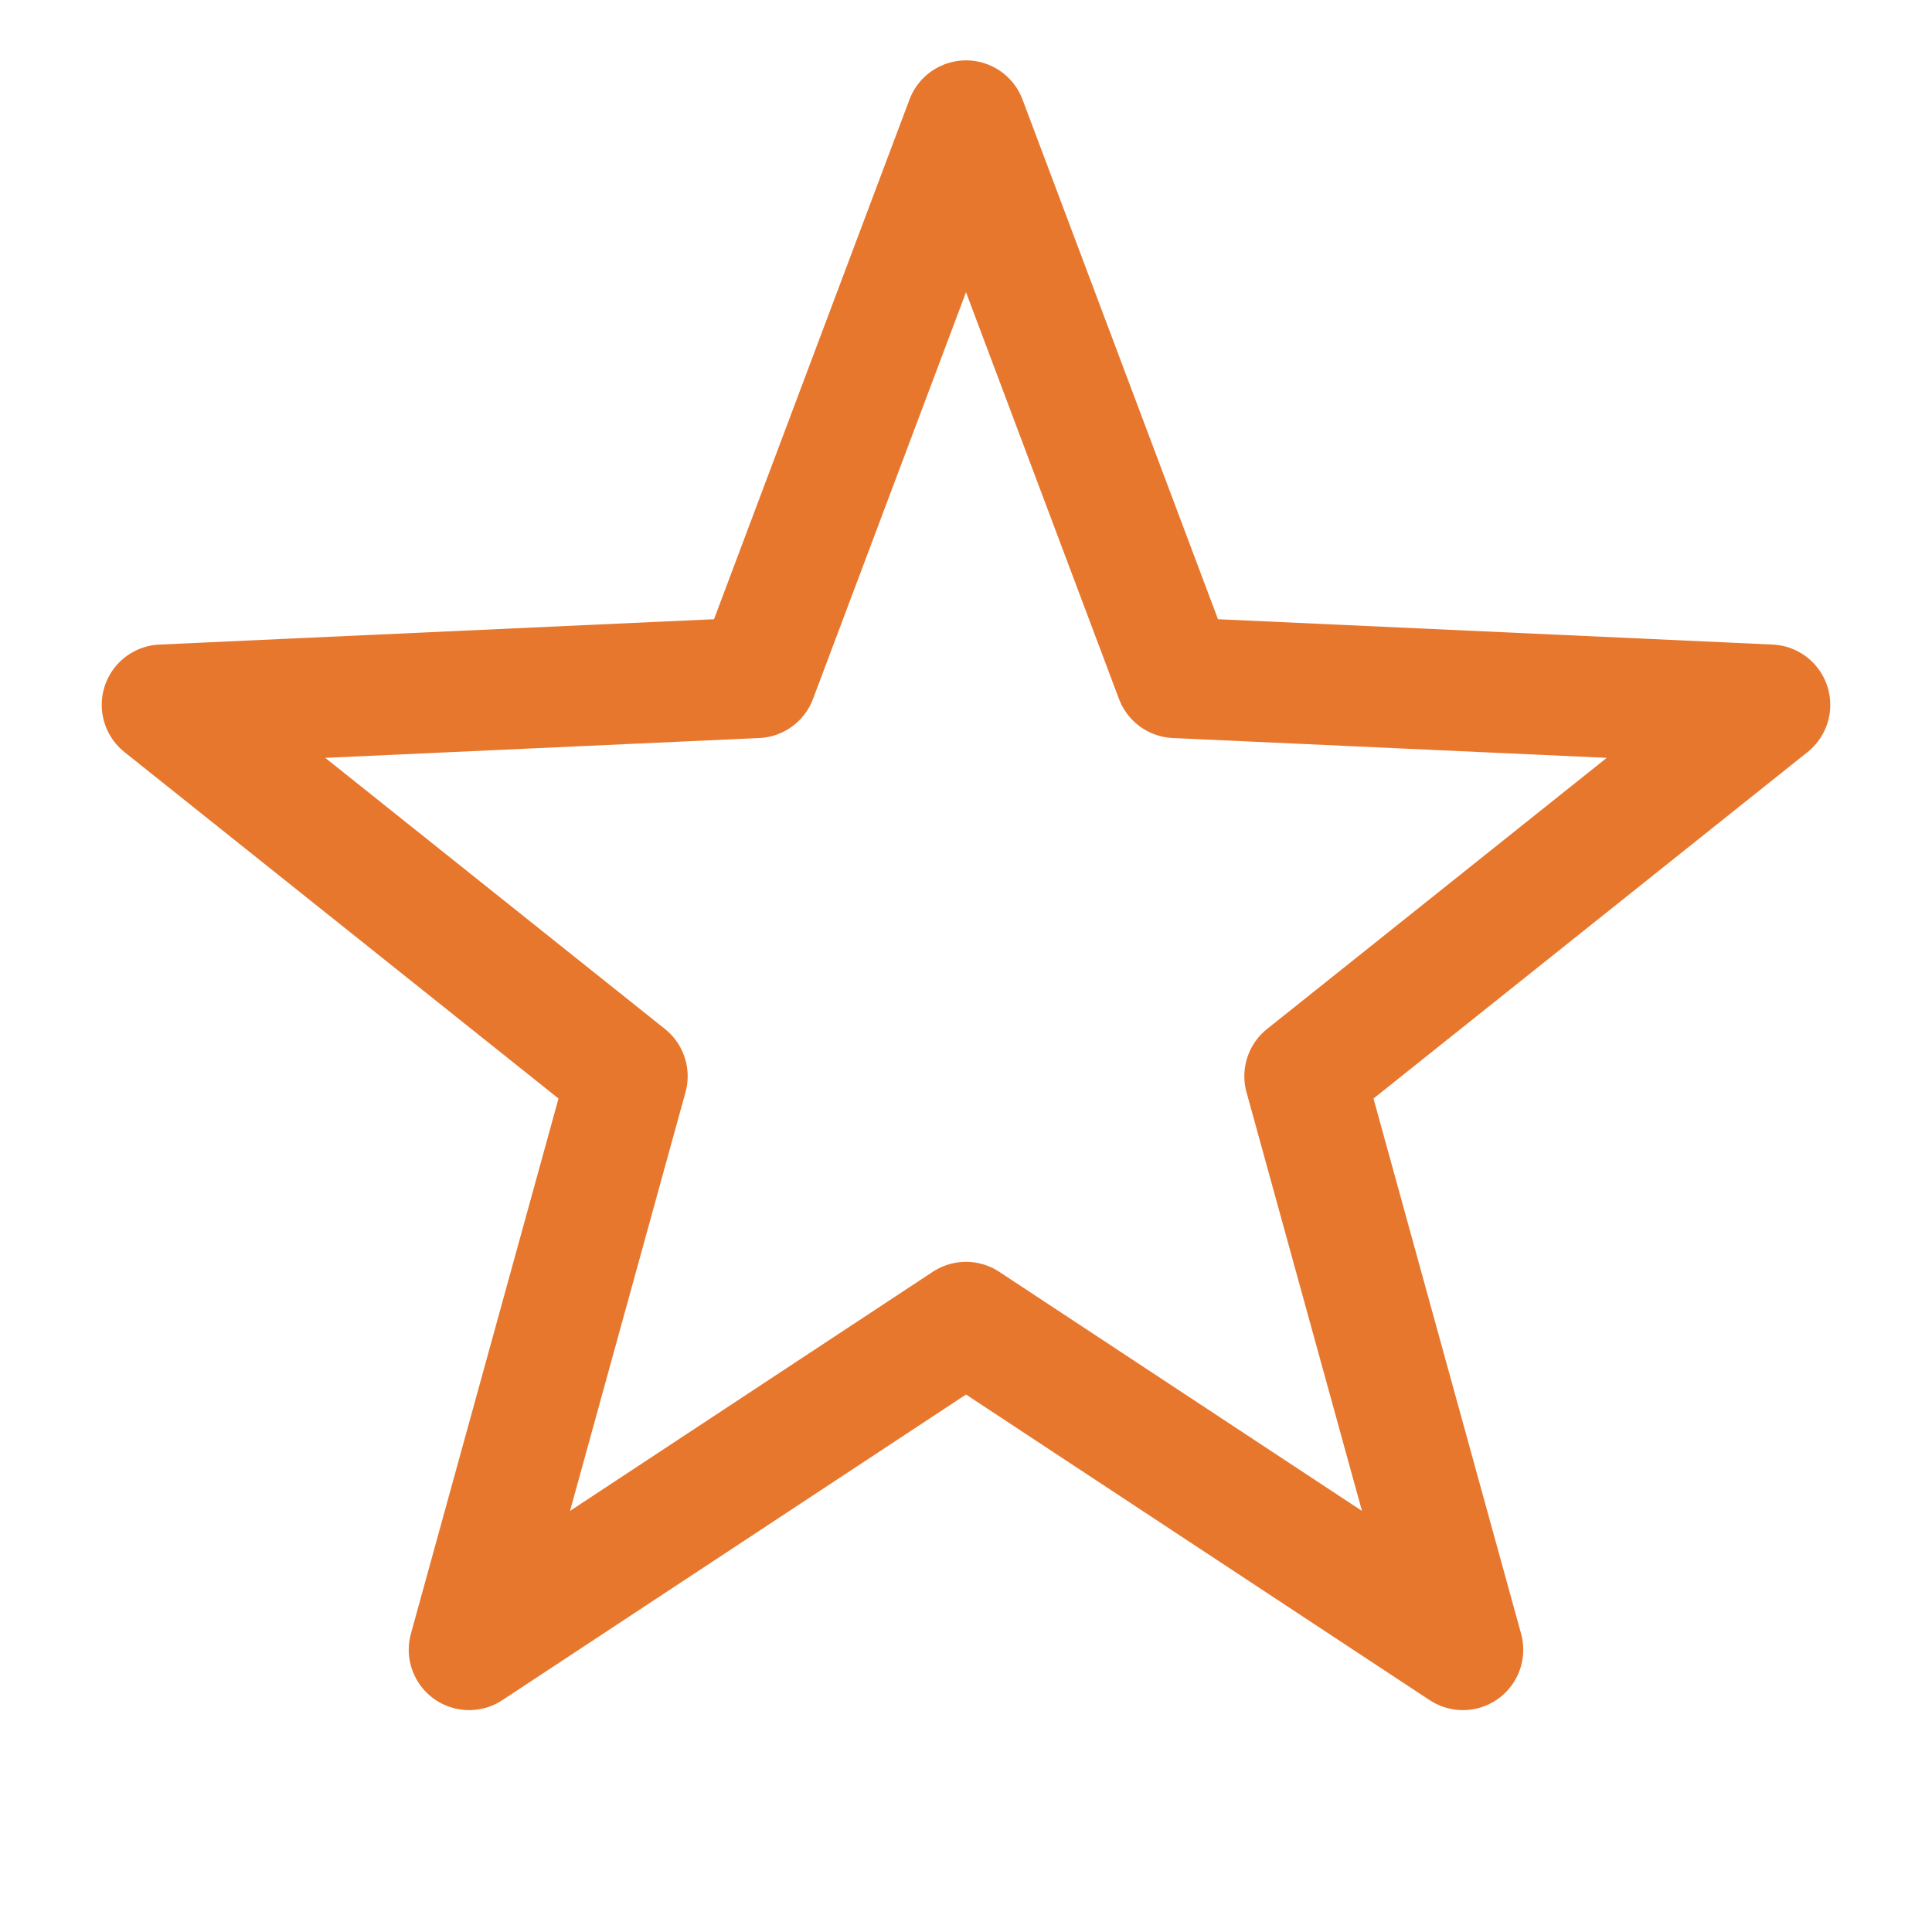
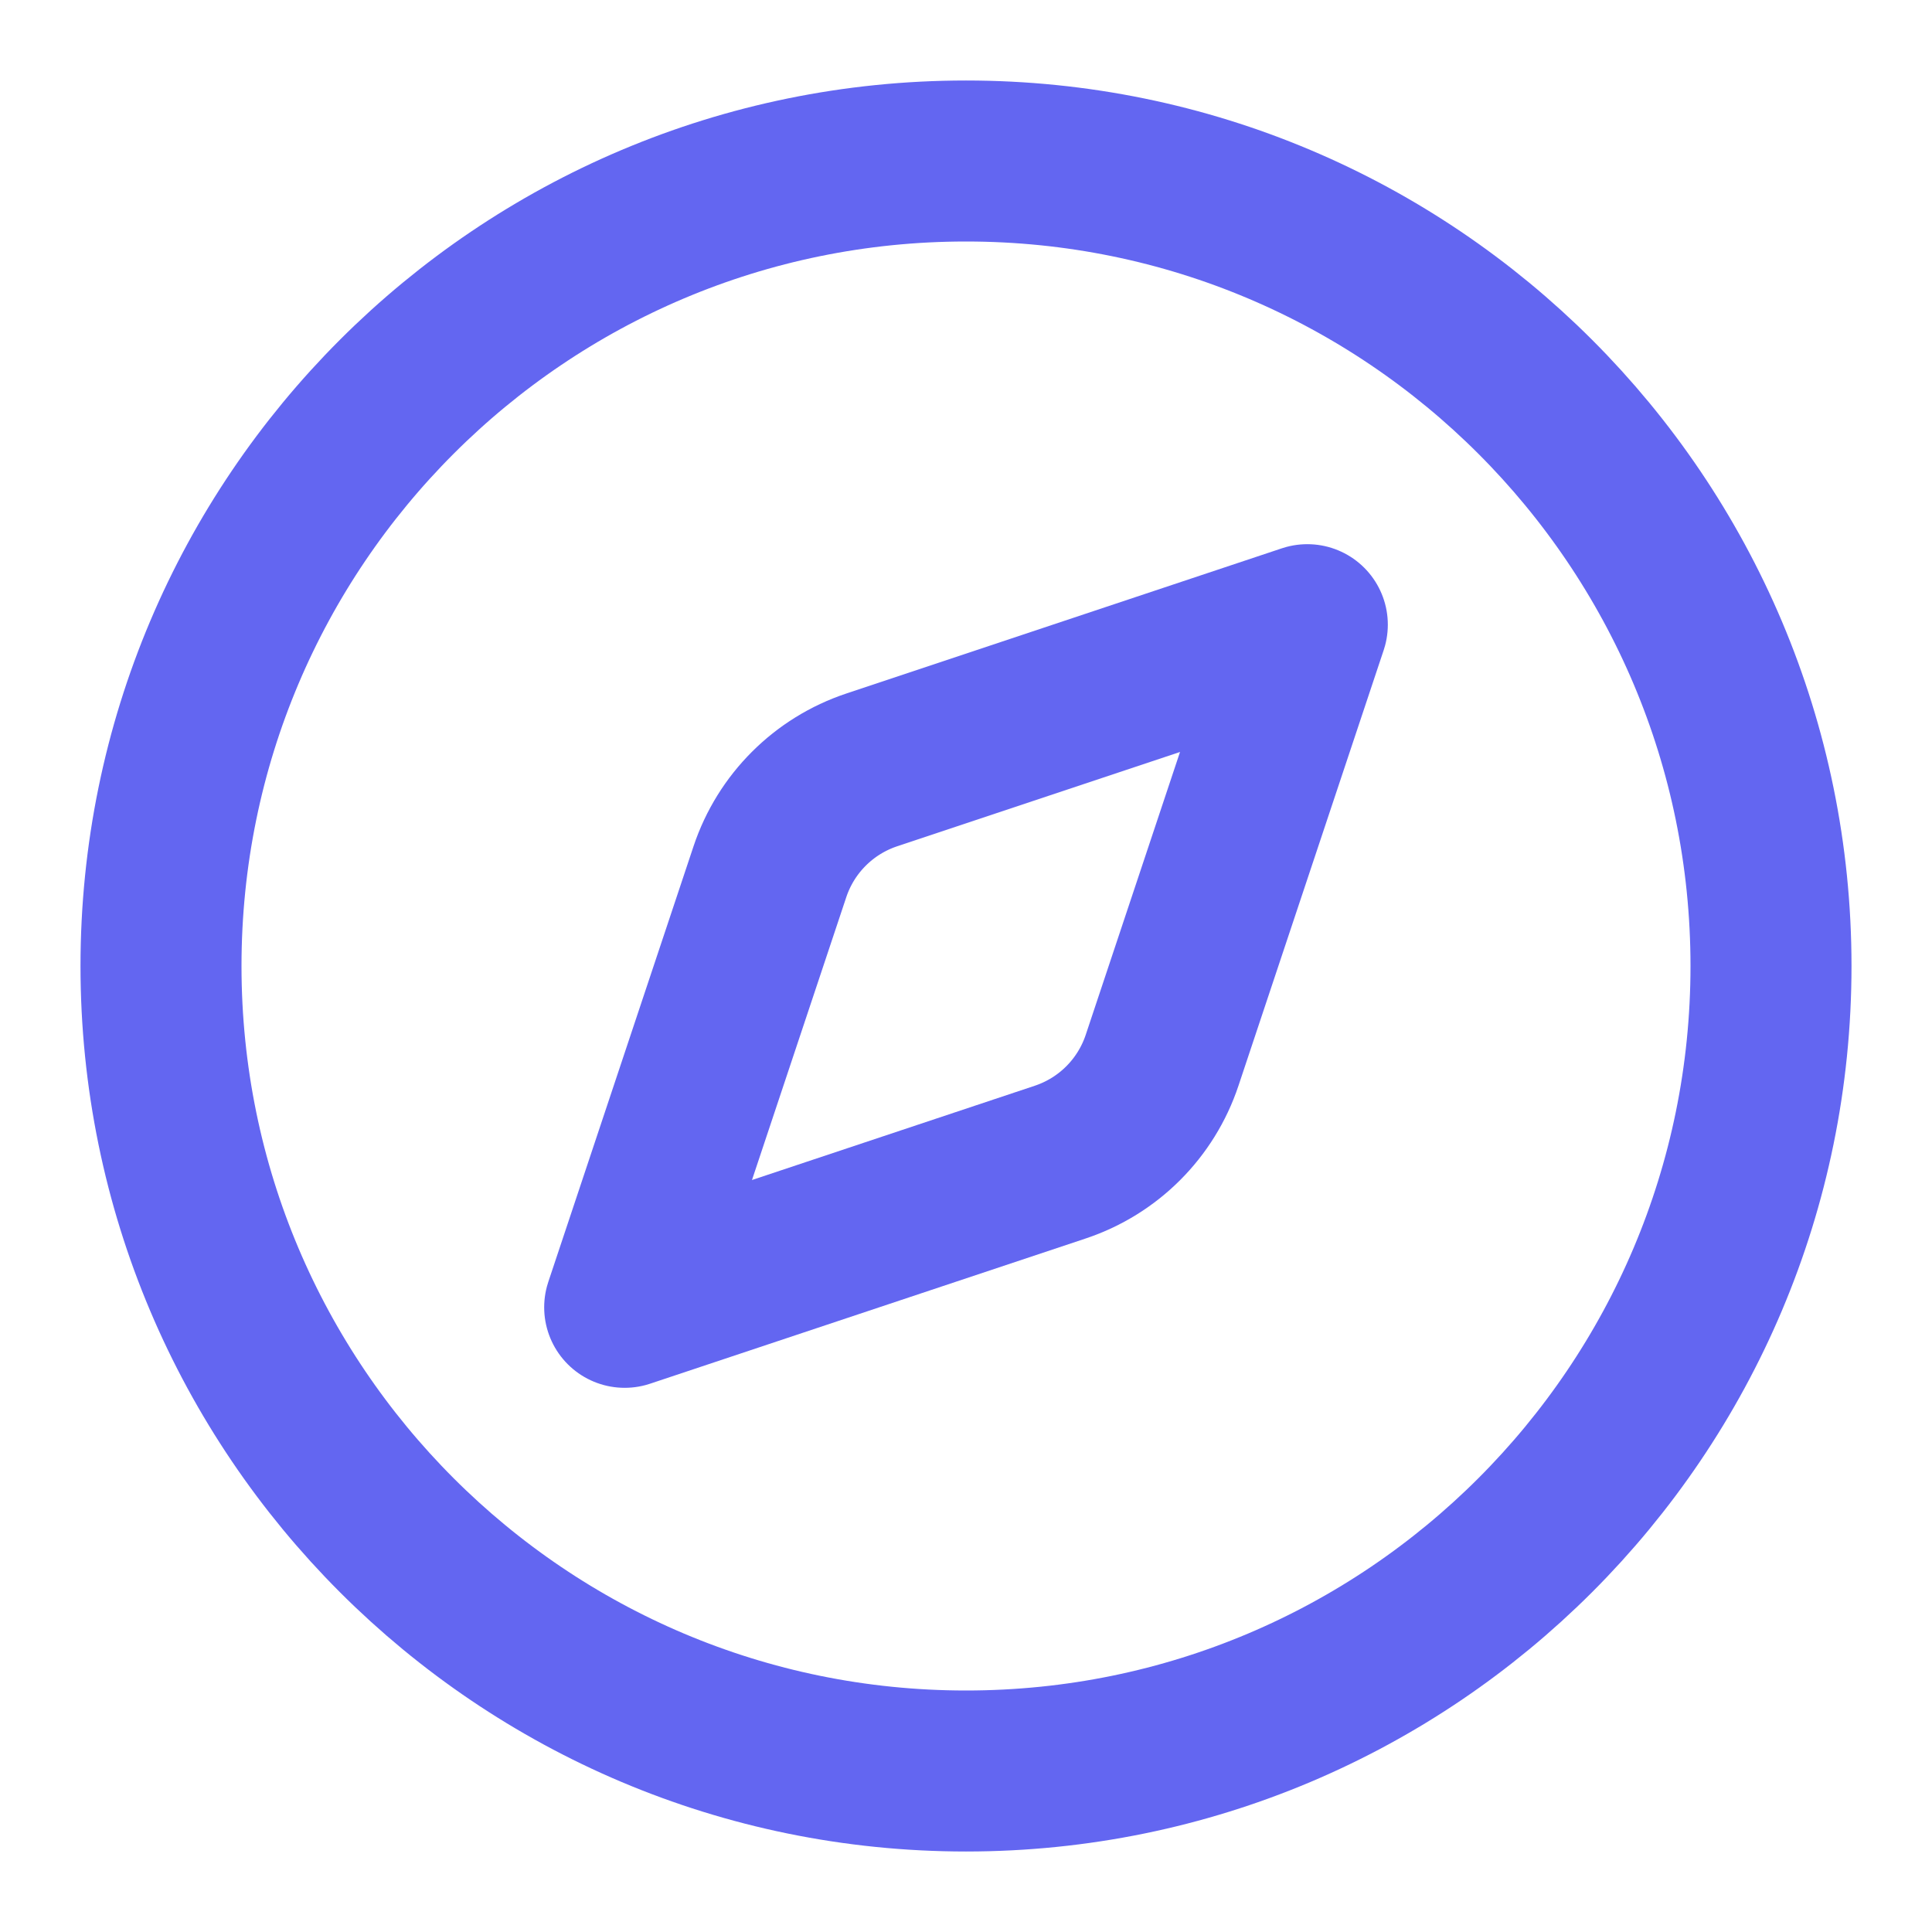
- <svg xmlns="http://www.w3.org/2000/svg" viewBox="0 0 64 64">
-   <path d="M32 4 L38.94 22.45 L58.63 23.35 L43.22 35.65 L48.46 54.65 L32 43.8 L15.54 54.65 L20.78 35.65 L5.37 23.35 L25.06 22.45 Z" fill="none" stroke="#e8772e" stroke-width="4" stroke-linejoin="round" stroke-linecap="round" />
+ <svg xmlns="http://www.w3.org/2000/svg" viewBox="0 0 24 24" fill="none" stroke="#6366F1" stroke-width="2" stroke-linecap="round" stroke-linejoin="round">
+   <circle cx="12" cy="12" r="10" />
+   <path d="m16.24 7.76-1.804 5.411a2 2 0 0 1-1.265 1.265L7.76 16.24l1.804-5.411a2 2 0 0 1 1.265-1.265z" />
</svg>
